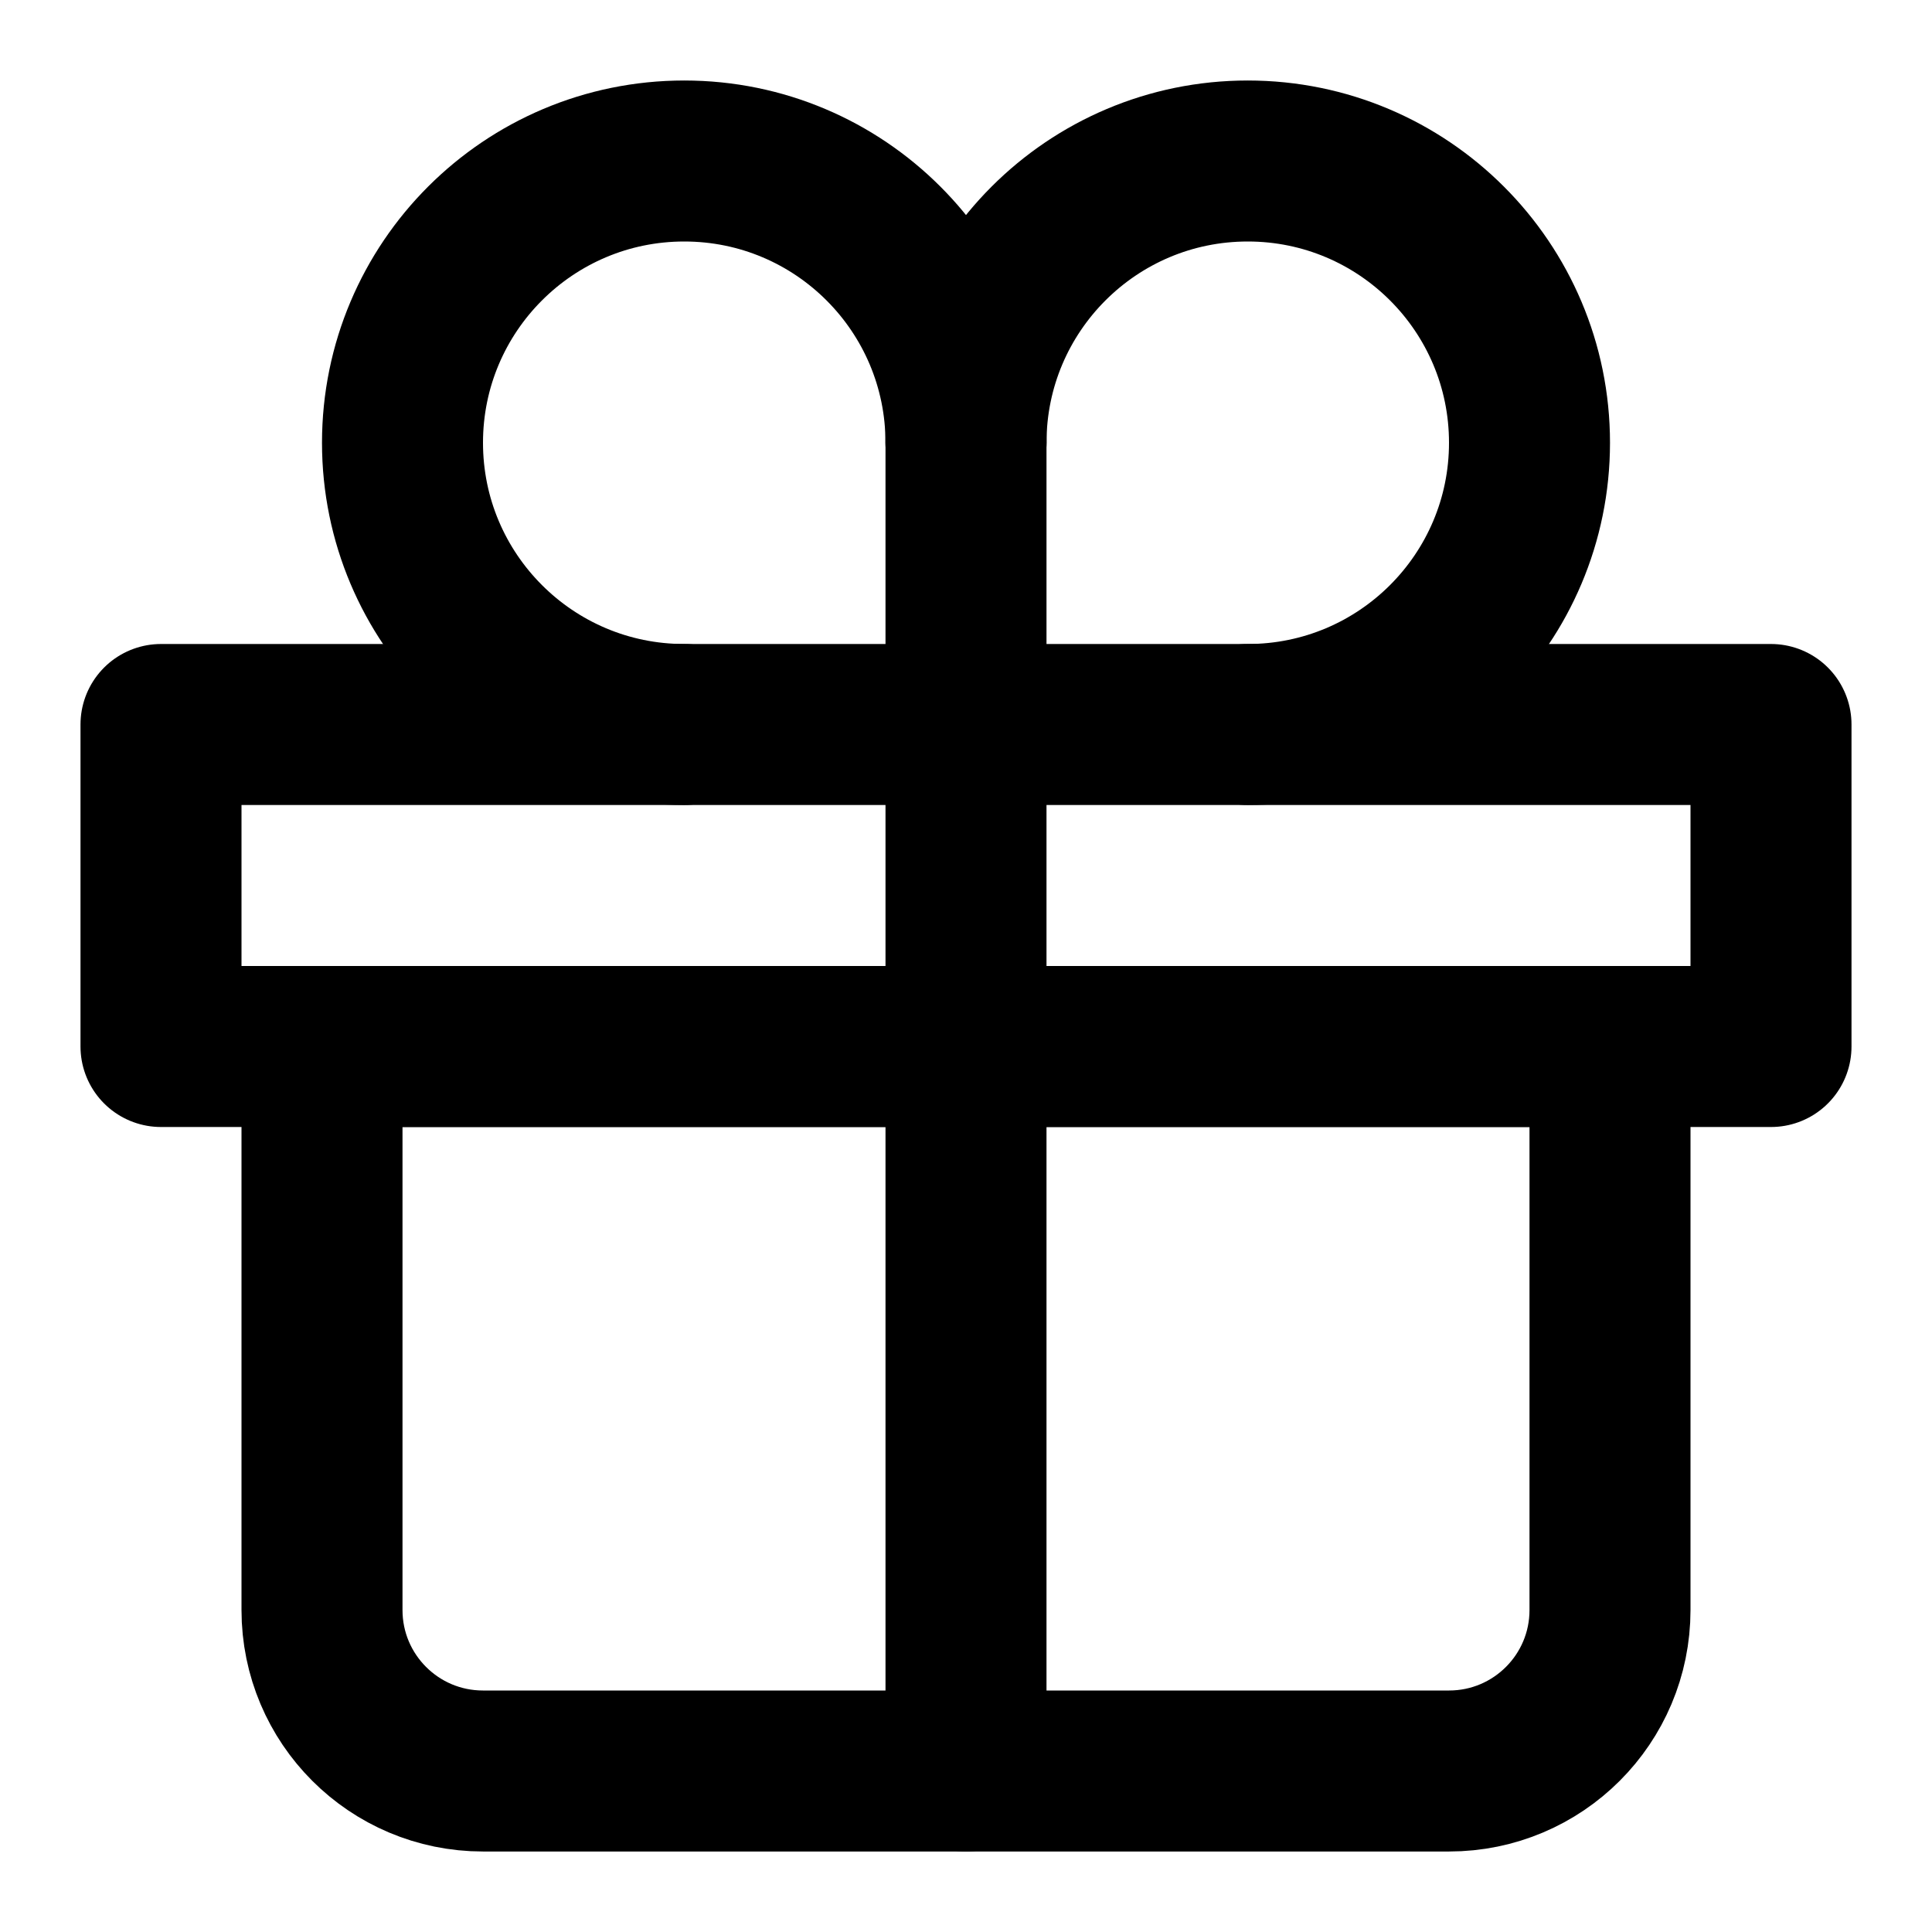
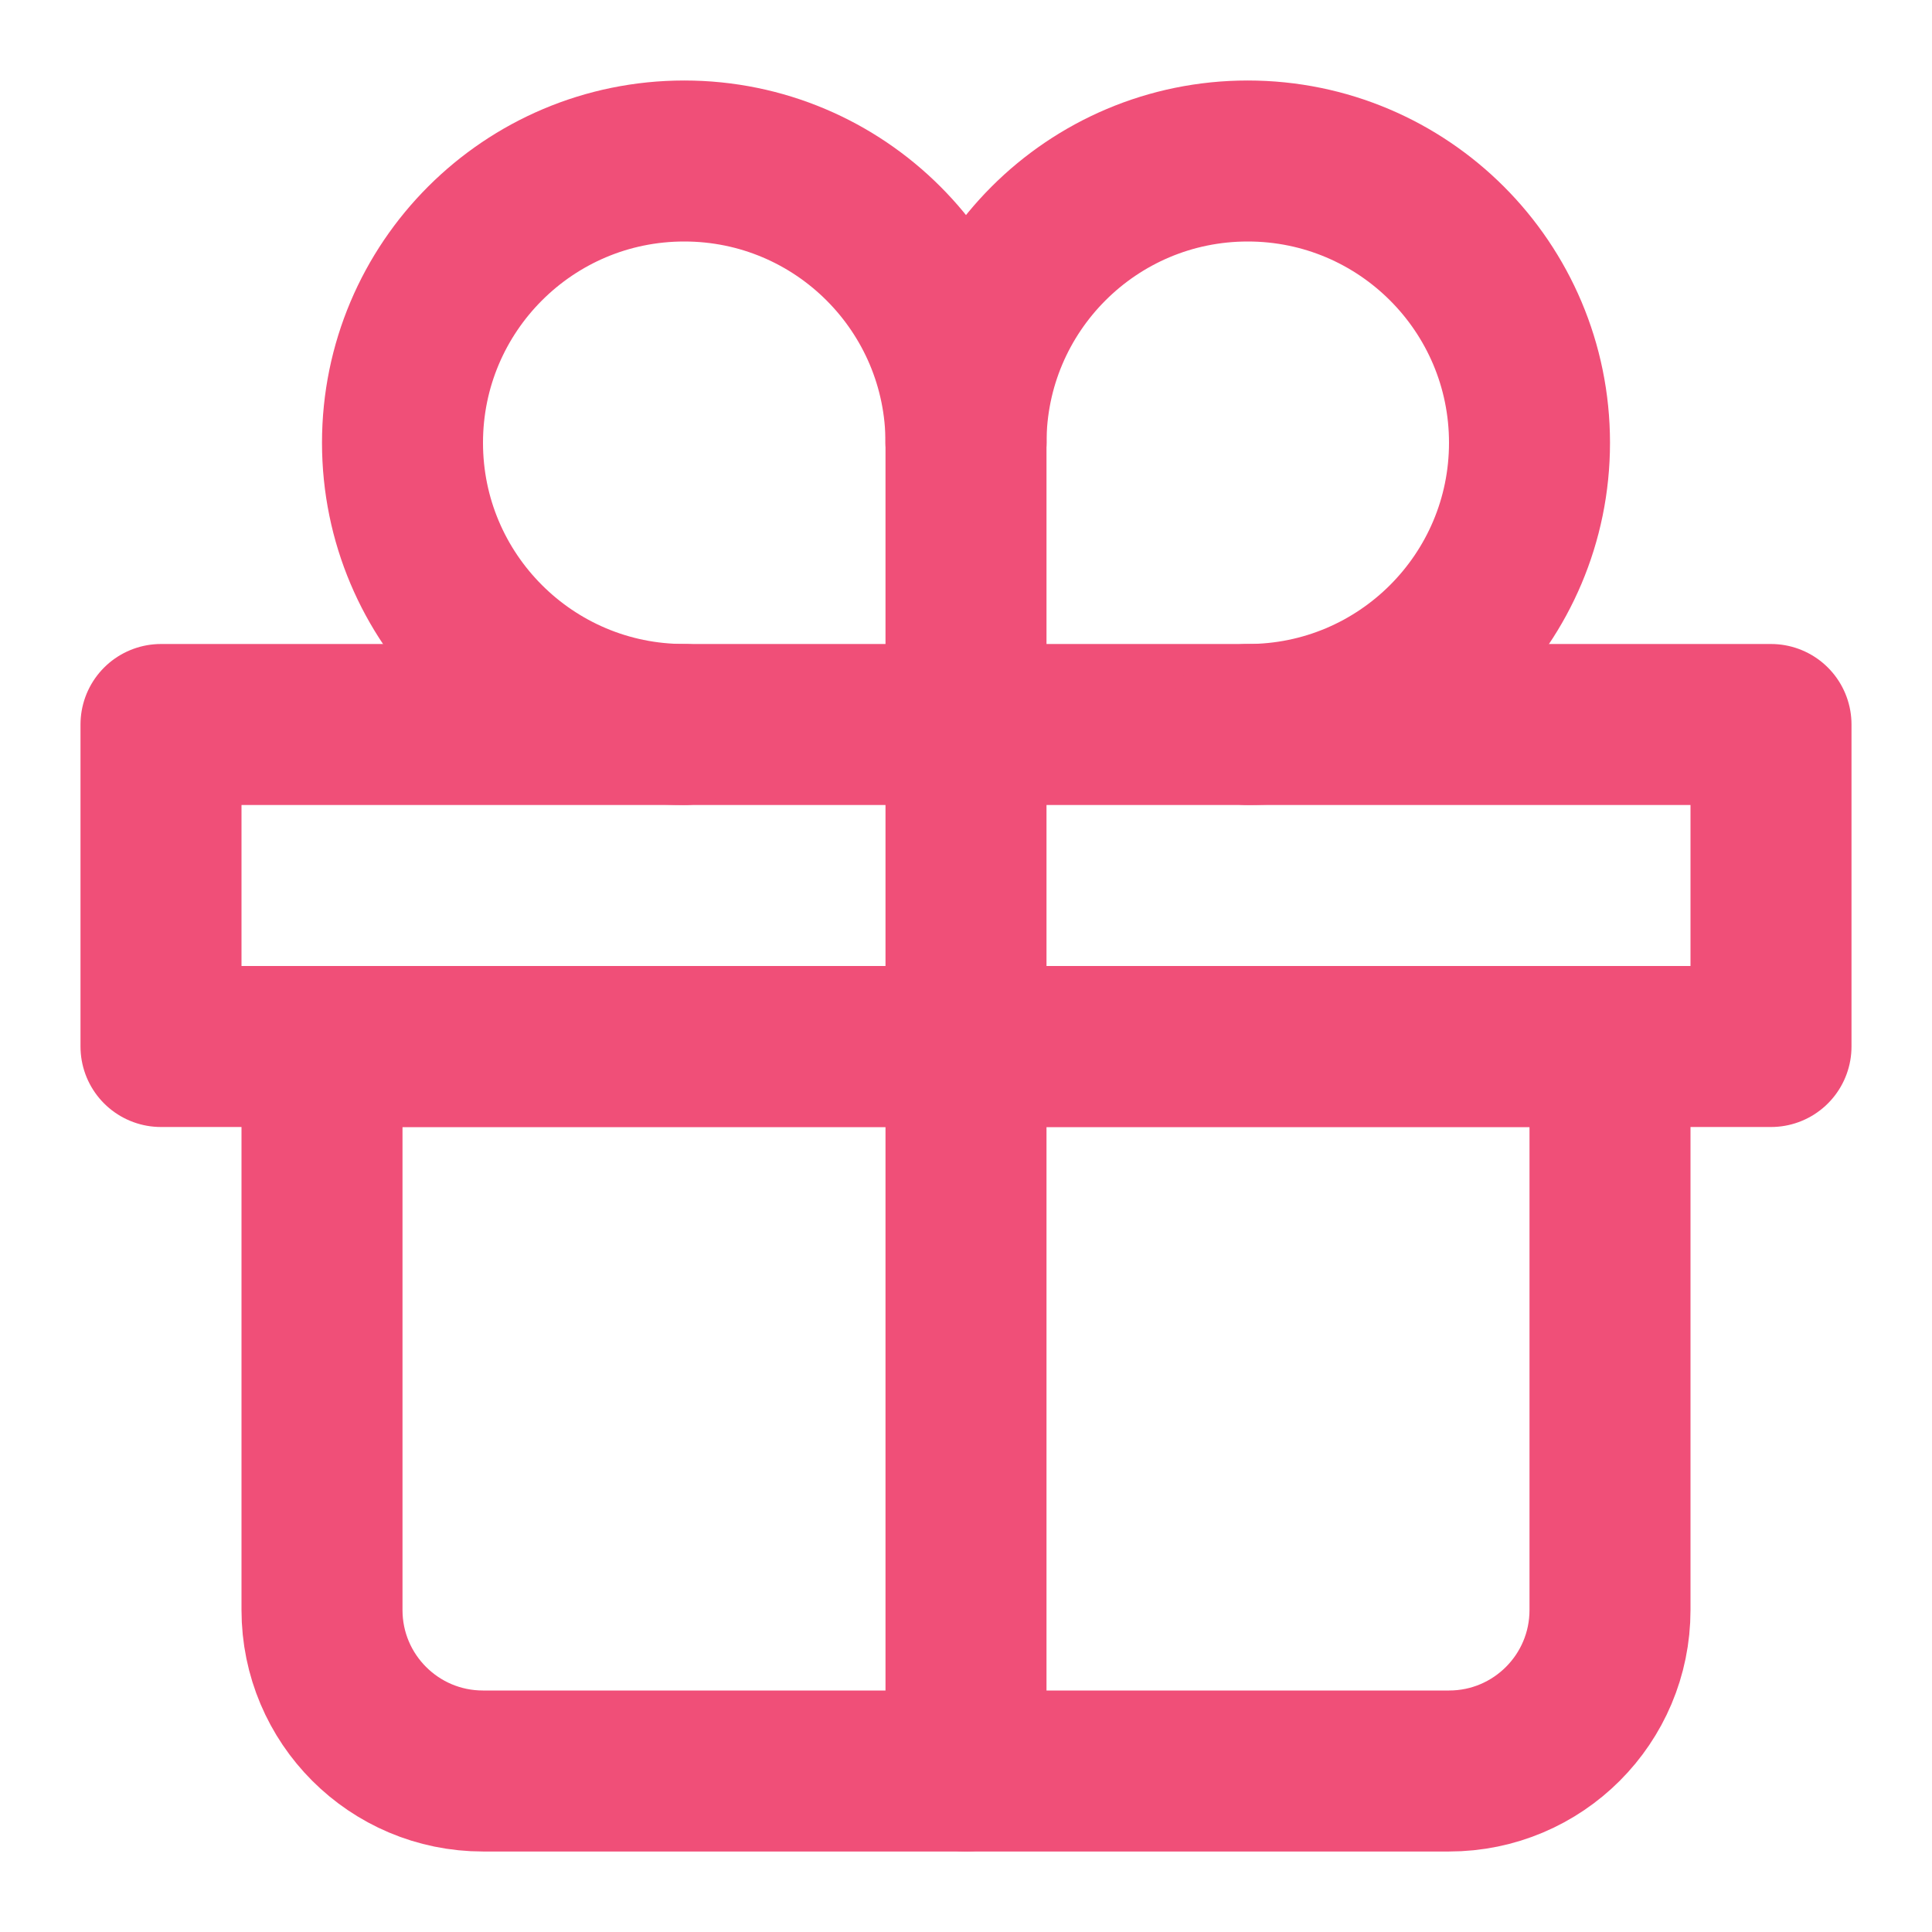
<svg xmlns="http://www.w3.org/2000/svg" width="24px" height="24px" viewBox="0 0 24 24" fill="none">
-   <path d="M4 13H20V20C20 21.105 19.105 22 18 22H6C4.895 22 4 21.105 4 20V13Z" stroke="black" stroke-width="2" stroke-linecap="round" stroke-linejoin="round" />
-   <path d="M2 9H22V13H2V9Z" stroke="black" stroke-width="2" stroke-linecap="round" stroke-linejoin="round" />
-   <path d="M12 5L12 22" stroke="black" stroke-width="2" stroke-linecap="round" stroke-linejoin="round" />
-   <path d="M12 5.5C12 3.567 10.433 2 8.5 2C6.567 2 5 3.567 5 5.5C5 7.433 6.567 9 8.5 9" stroke="black" stroke-width="2" stroke-linecap="round" stroke-linejoin="round" />
-   <path d="M15.5 9C17.433 9 19 7.433 19 5.5C19 3.567 17.433 2 15.5 2C13.567 2 12 3.567 12 5.5" stroke="black" stroke-width="2" stroke-linecap="round" stroke-linejoin="round" />
+   <path d="M4 13H20V20C20 21.105 19.105 22 18 22H6C4.895 22 4 21.105 4 20V13Z" stroke="#f04f78" stroke-width="2" stroke-linecap="round" stroke-linejoin="round" />
+   <path d="M2 9H22V13H2V9Z" stroke="#f04f78" stroke-width="2" stroke-linecap="round" stroke-linejoin="round" />
+   <path d="M12 5L12 22" stroke="#f04f78" stroke-width="2" stroke-linecap="round" stroke-linejoin="round" />
+   <path d="M12 5.5C12 3.567 10.433 2 8.5 2C6.567 2 5 3.567 5 5.5C5 7.433 6.567 9 8.5 9" stroke="#f04f78" stroke-width="2" stroke-linecap="round" stroke-linejoin="round" />
+   <path d="M15.5 9C17.433 9 19 7.433 19 5.5C19 3.567 17.433 2 15.5 2C13.567 2 12 3.567 12 5.5" stroke="#f04f78" stroke-width="2" stroke-linecap="round" stroke-linejoin="round" />
</svg>
